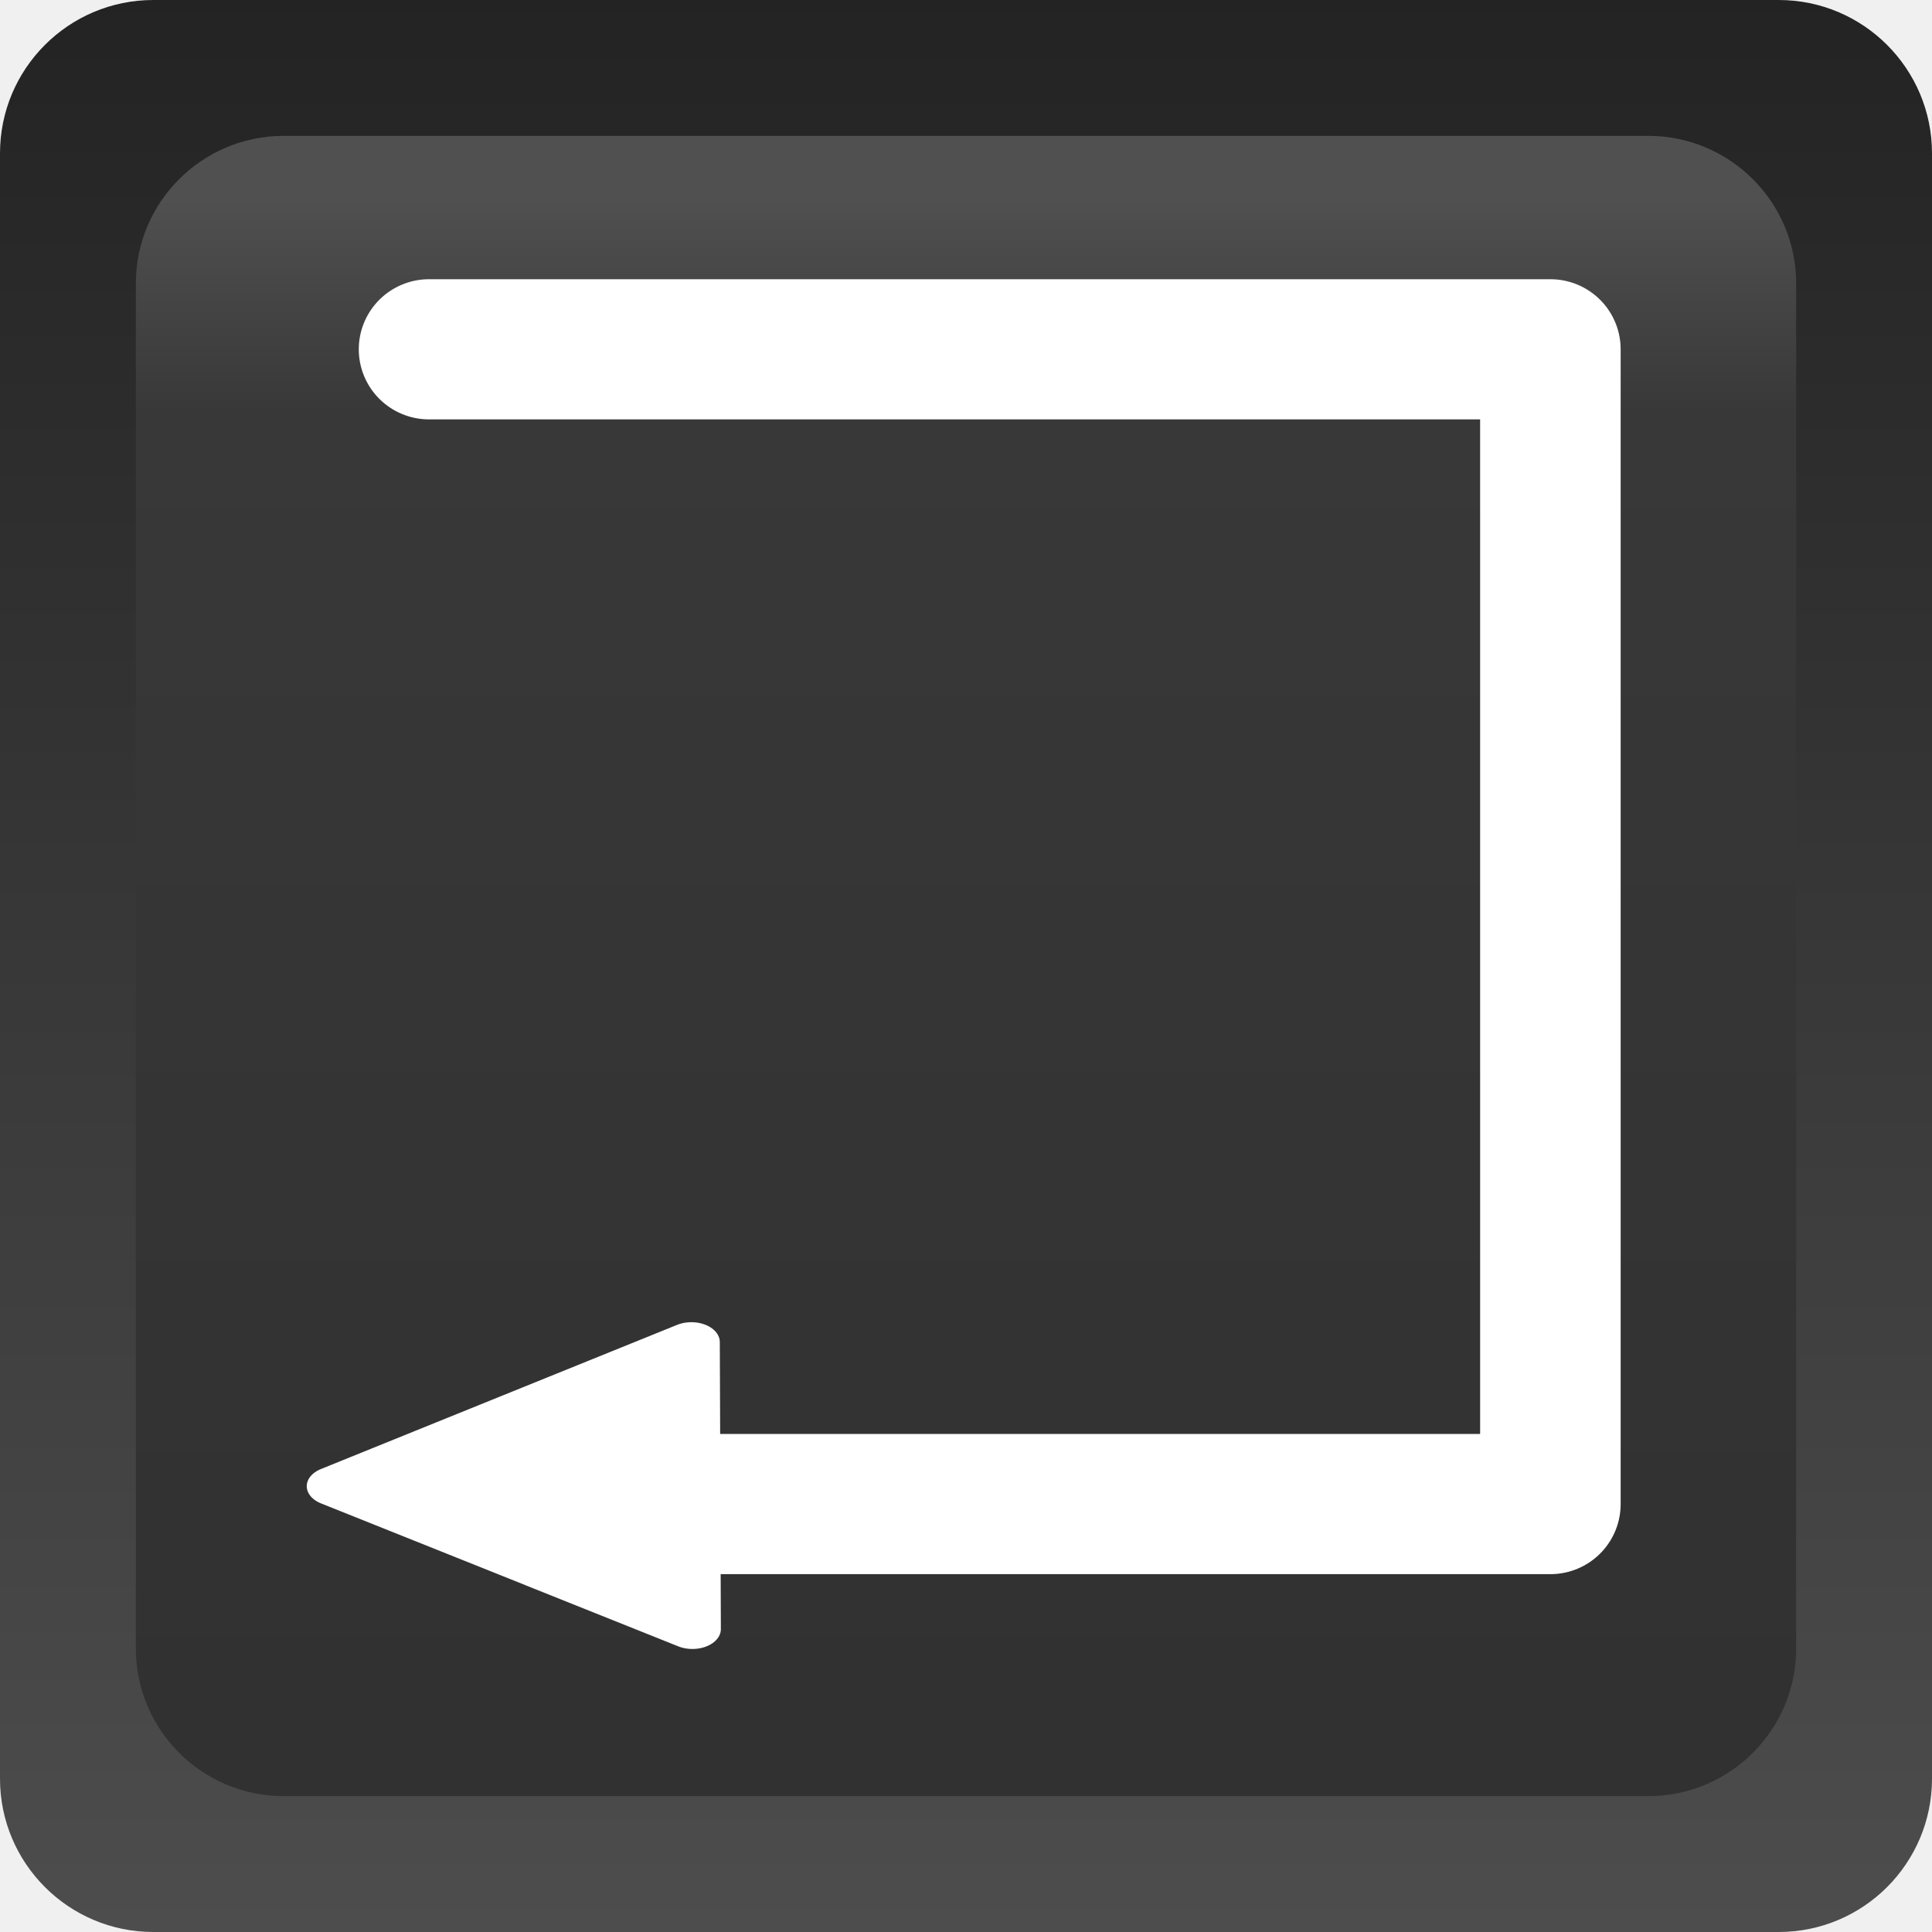
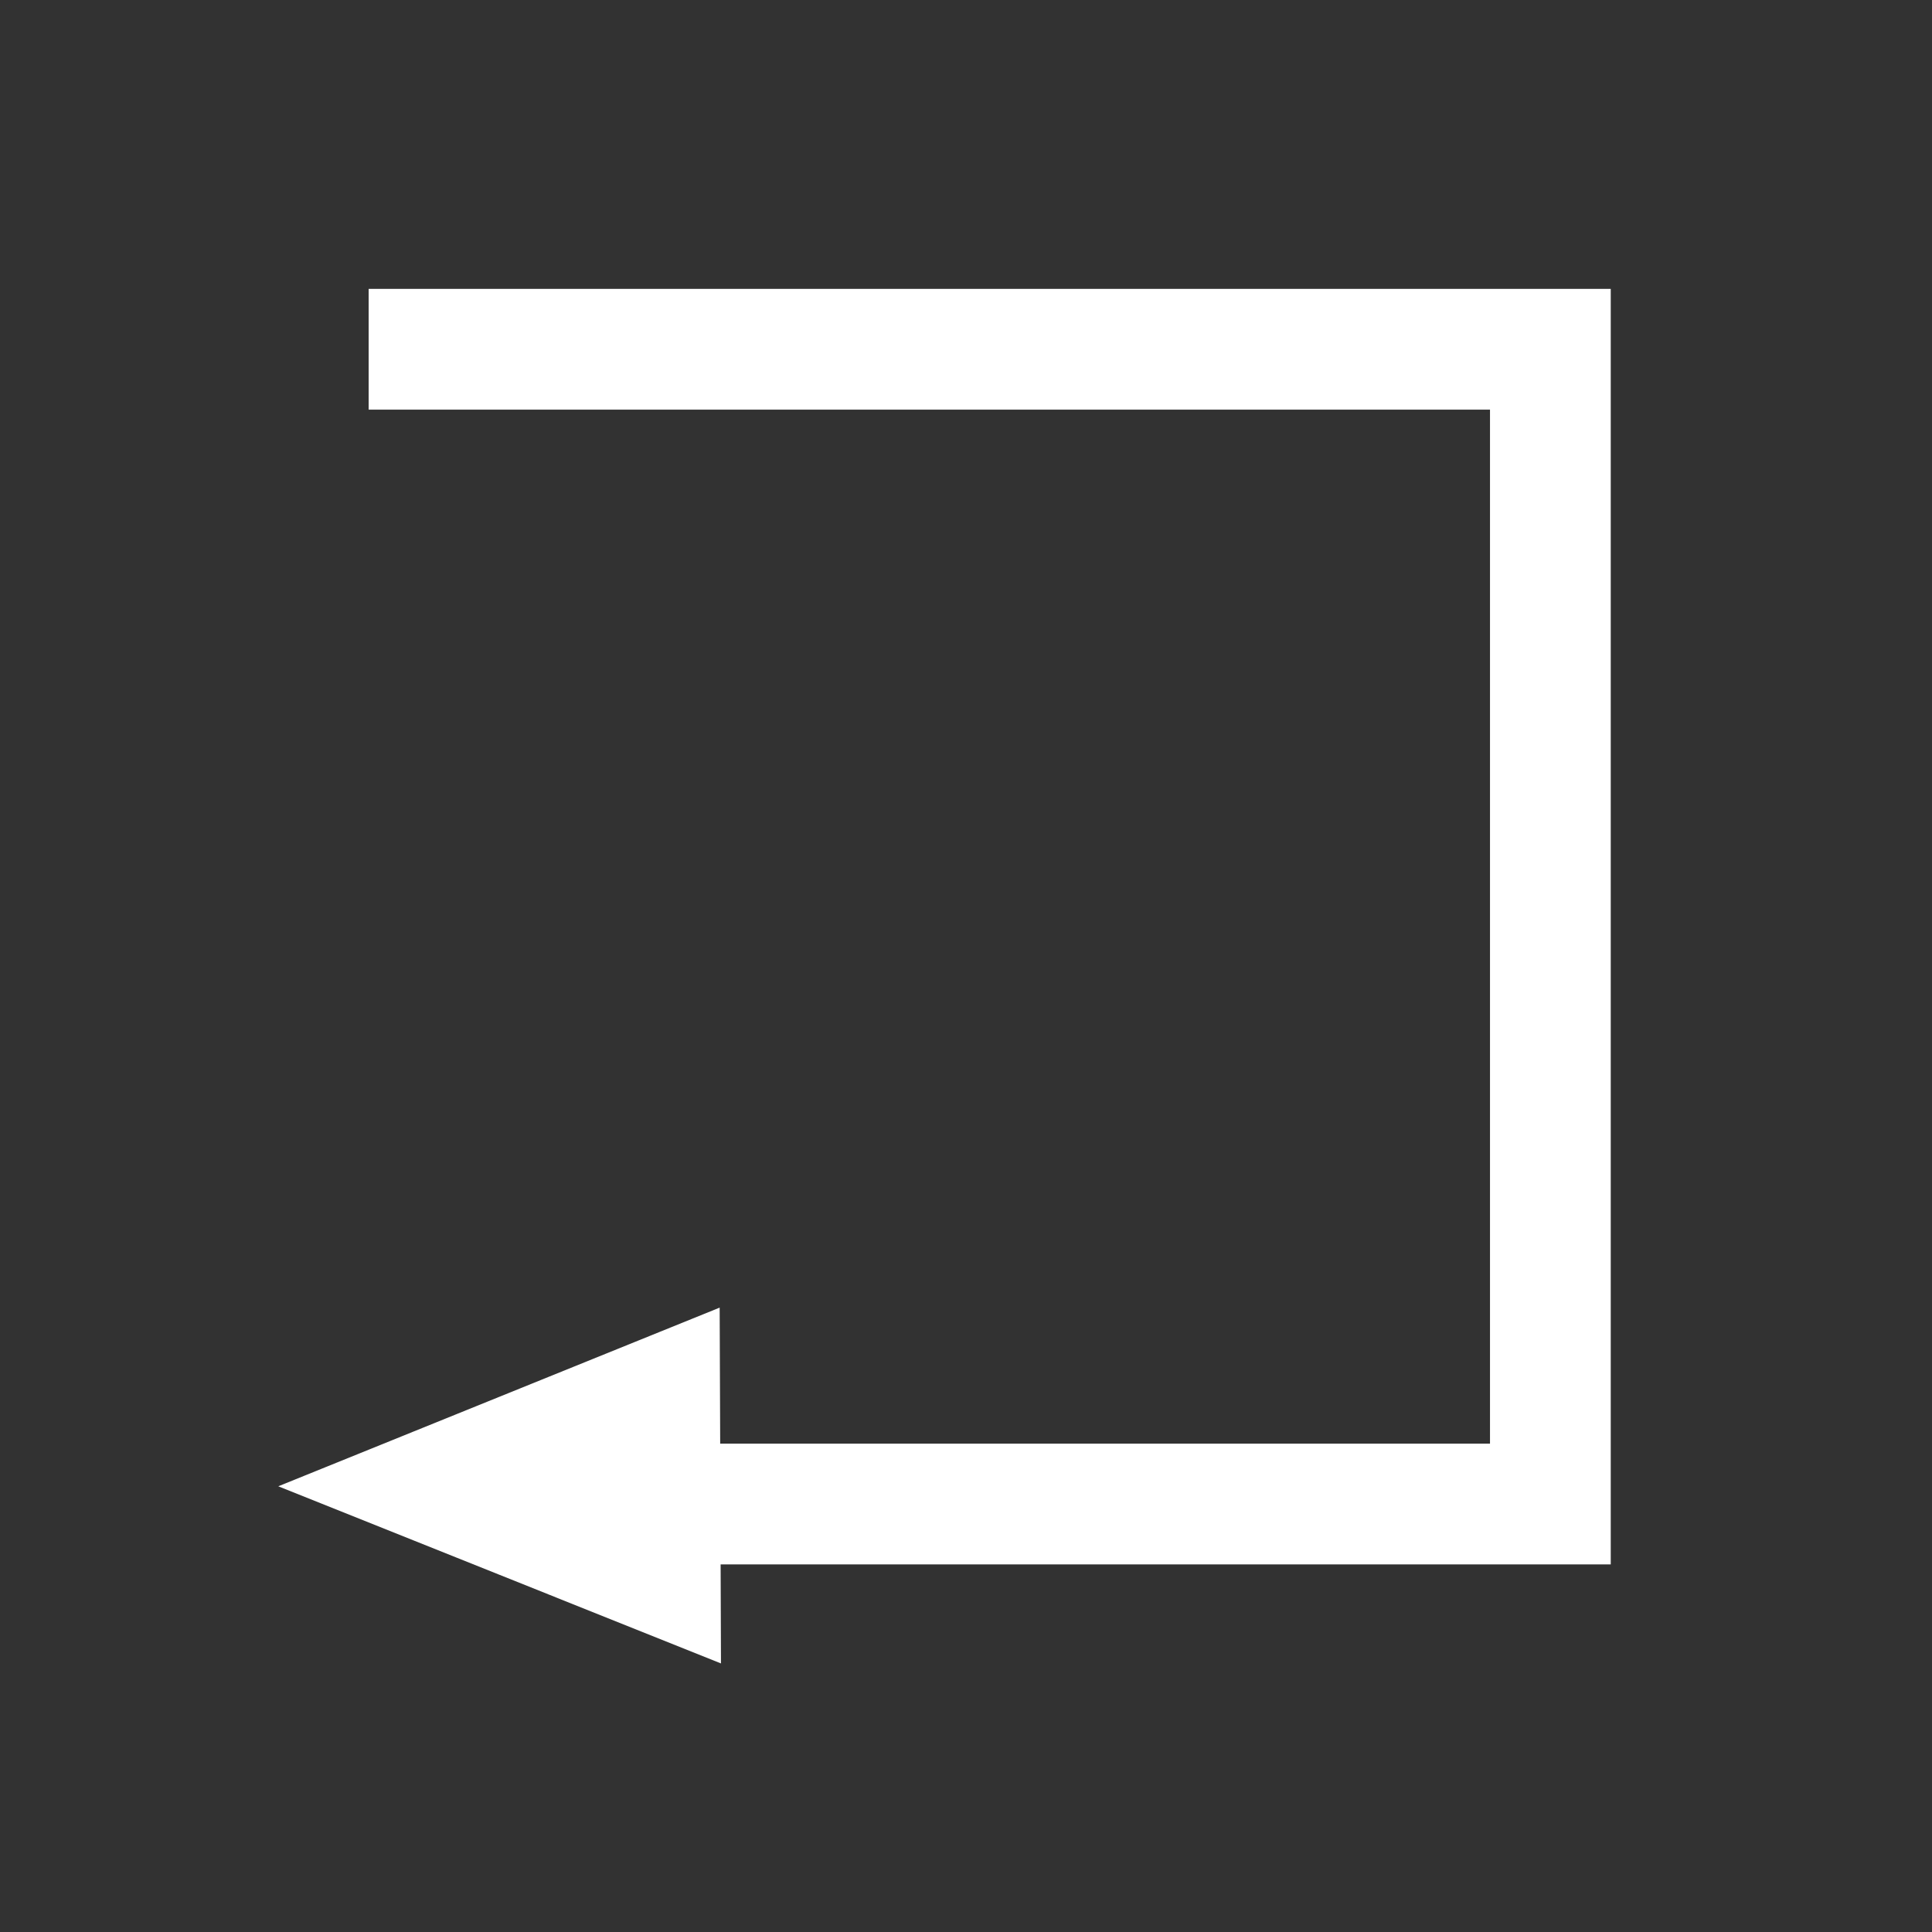
- <svg xmlns="http://www.w3.org/2000/svg" xmlns:xlink="http://www.w3.org/1999/xlink" version="1.1" width="64" height="64" id="svg4110">
-   <defs id="defs4112">
-     <linearGradient id="linearGradient6676-6-03">
-       <stop style="stop-color:#313131;stop-opacity:1;" offset="0" id="stop6678-07-06" />
-       <stop id="stop6684-4-6" offset="0.86" style="stop-color:#383838;stop-opacity:1;" />
-       <stop style="stop-color:#505050;stop-opacity:1;" offset="1" id="stop6680-18-4" />
-     </linearGradient>
-     <linearGradient y2="-50.78" x2="-225.5" y1="-74.925" x1="-225.5" gradientTransform="matrix(0.194825,0,0,4.571429,80.46271,331.4287)" gradientUnits="userSpaceOnUse" id="linearGradient6950-4" xlink:href="#linearGradient5773-3-9-7-3-6" />
-     <linearGradient id="linearGradient5773-3-9-7-3-6">
-       <stop style="stop-color:#1c1c1c;stop-opacity:1;" offset="0" id="stop5775-4-2-5-3-7" />
-       <stop style="stop-color:#646464;stop-opacity:1;" offset="1" id="stop5777-54-5-4-76-4" />
-     </linearGradient>
-     <linearGradient y2="663.023" x2="-490.325" y1="681.038" x1="-490.325" gradientTransform="translate(62.09559,-2.160578)" gradientUnits="userSpaceOnUse" id="linearGradient7861-5" xlink:href="#linearGradient6676-6-9" />
-     <linearGradient id="linearGradient6676-6-9">
-       <stop style="stop-color:#1e1e1e;stop-opacity:1;" offset="0" id="stop6678-07-5" />
-       <stop id="stop6684-4-0" offset="0.86" style="stop-color:#333333;stop-opacity:1;" />
-       <stop style="stop-color:#6d6d6d;stop-opacity:1;" offset="1" id="stop6680-18-6" />
-     </linearGradient>
-     <linearGradient xlink:href="#linearGradient6676-6-9" id="linearGradient7406" gradientUnits="userSpaceOnUse" gradientTransform="matrix(2.639891,0,0,2.824805,1329.763,-1866.376)" x1="-490.325" y1="681.038" x2="-490.325" y2="663.023" />
-     <linearGradient xlink:href="#linearGradient6676-6-03" id="linearGradient7408" gradientUnits="userSpaceOnUse" gradientTransform="matrix(2.639891,0,0,2.824805,1329.763,-1866.376)" x1="-490.325" y1="681.038" x2="-490.325" y2="663.023" />
-     <linearGradient xlink:href="#linearGradient6676-6-03" id="linearGradient8366" gradientUnits="userSpaceOnUse" gradientTransform="matrix(2.827025,0,0,2.819962,1421.757,-1863.121)" x1="-490.325" y1="681.038" x2="-490.325" y2="663.023" />
-     <linearGradient xlink:href="#linearGradient6676-6-9" id="linearGradient8369" gradientUnits="userSpaceOnUse" gradientTransform="matrix(2.827025,0,0,2.819962,1421.757,-1863.121)" x1="-490.325" y1="681.038" x2="-490.325" y2="663.023" />
-   </defs>
-   <rect style="fill:url(#linearGradient6950-4);fill-opacity:1;fill-rule:nonzero;stroke:none" id="rect4633-9-3-0" width="64" height="64" x="0" y="0" ry="5.08" />
-   <rect style="fill:url(#linearGradient8366);fill-opacity:1;fill-rule:nonzero;stroke:none" id="rect4593-9-1-8-2-33" y="4.5" x="4.5" ry="4.892" height="55" width="55" rx="4.905" />
-   <g id="g7393" transform="matrix(1.819111,0,0,1.814566,796.4502,-1247.743)">
-     <path style="fill:none;stroke:#ffffff;stroke-width:2.559;stroke-linecap:round;stroke-linejoin:round;stroke-miterlimit:4;stroke-opacity:1;stroke-dasharray:none" id="path4174-5-0" d="m -430.011,694.003 20.42,0 c 0,9.207 0,21.081 0,21.081 l -17.575,0" />
-     <path transform="matrix(0.2227282,-0.269592,0.3857766,0.155649,-438.3118,714.6328)" d="m 14.373,25.627 -7.28,4.227 -0.021,-8.419 -0.021,-8.419 7.301,4.191 7.301,4.191 z" id="path3756-5" style="fill:#ffffff;fill-opacity:1;fill-rule:nonzero;stroke:#ffffff;stroke-width:2.326;stroke-linecap:round;stroke-linejoin:round;stroke-miterlimit:4;stroke-opacity:1;stroke-dasharray:none;stroke-dashoffset:0" />
-   </g>
+ <svg xmlns="http://www.w3.org/2000/svg" version="1.1" width="64" height="64" id="svg4110">
+   <defs id="defs4112" />
+   <rect style="opacity:1;fill:#323232;fill-opacity:1;stroke:none;stroke-width:4.697;stroke-linecap:square;stroke-linejoin:miter;stroke-miterlimit:4;stroke-dasharray:none;stroke-dashoffset:0;stroke-opacity:1" id="rect4496" width="64" height="64" x="0" y="0" />
+   <path d="m 14.212,11.57 h 37.146 c 0,16.706 0,38.253 0,38.253 H 19.389" id="path4174-5-0" style="fill:none;stroke:#ffffff;stroke-width:4;stroke-linecap:square;stroke-linejoin:miter;stroke-miterlimit:4;stroke-dasharray:none;stroke-opacity:1" />
+   <path style="fill:#ffffff;fill-opacity:1;fill-rule:nonzero;stroke:#ffffff;stroke-width:2.326;stroke-linecap:square;stroke-linejoin:miter;stroke-miterlimit:4;stroke-dasharray:none;stroke-dashoffset:0;stroke-opacity:1" id="path3756-5" d="m 14.373,25.627 -7.28,4.227 -0.021,-8.419 -0.021,-8.419 7.301,4.191 7.301,4.191 z" transform="matrix(0.4051674,-0.4891925,0.7017706,0.2824354,-0.8877776,49.00503)" />
</svg>
